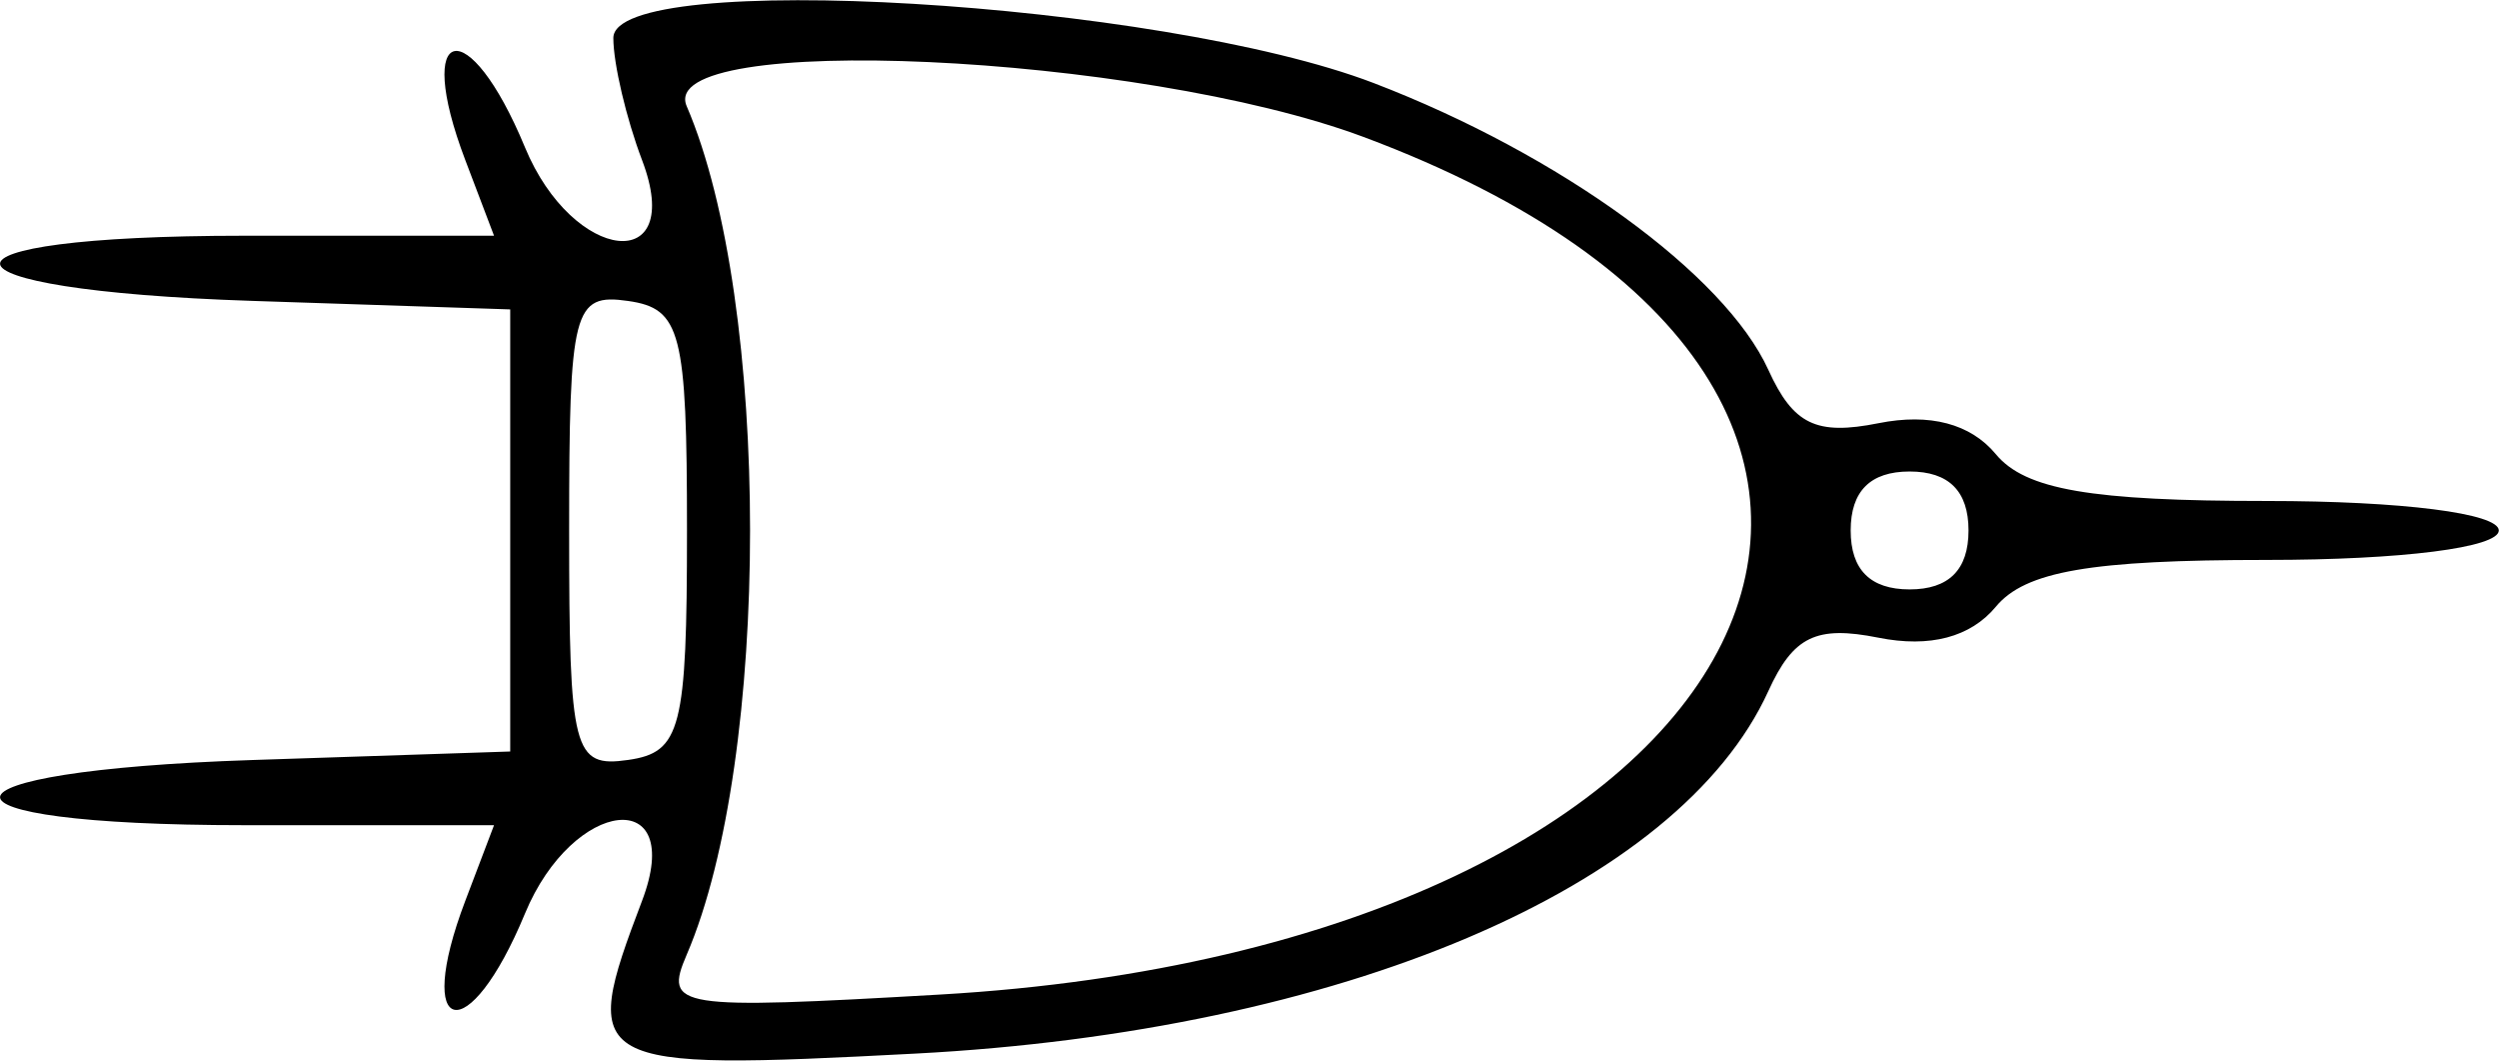
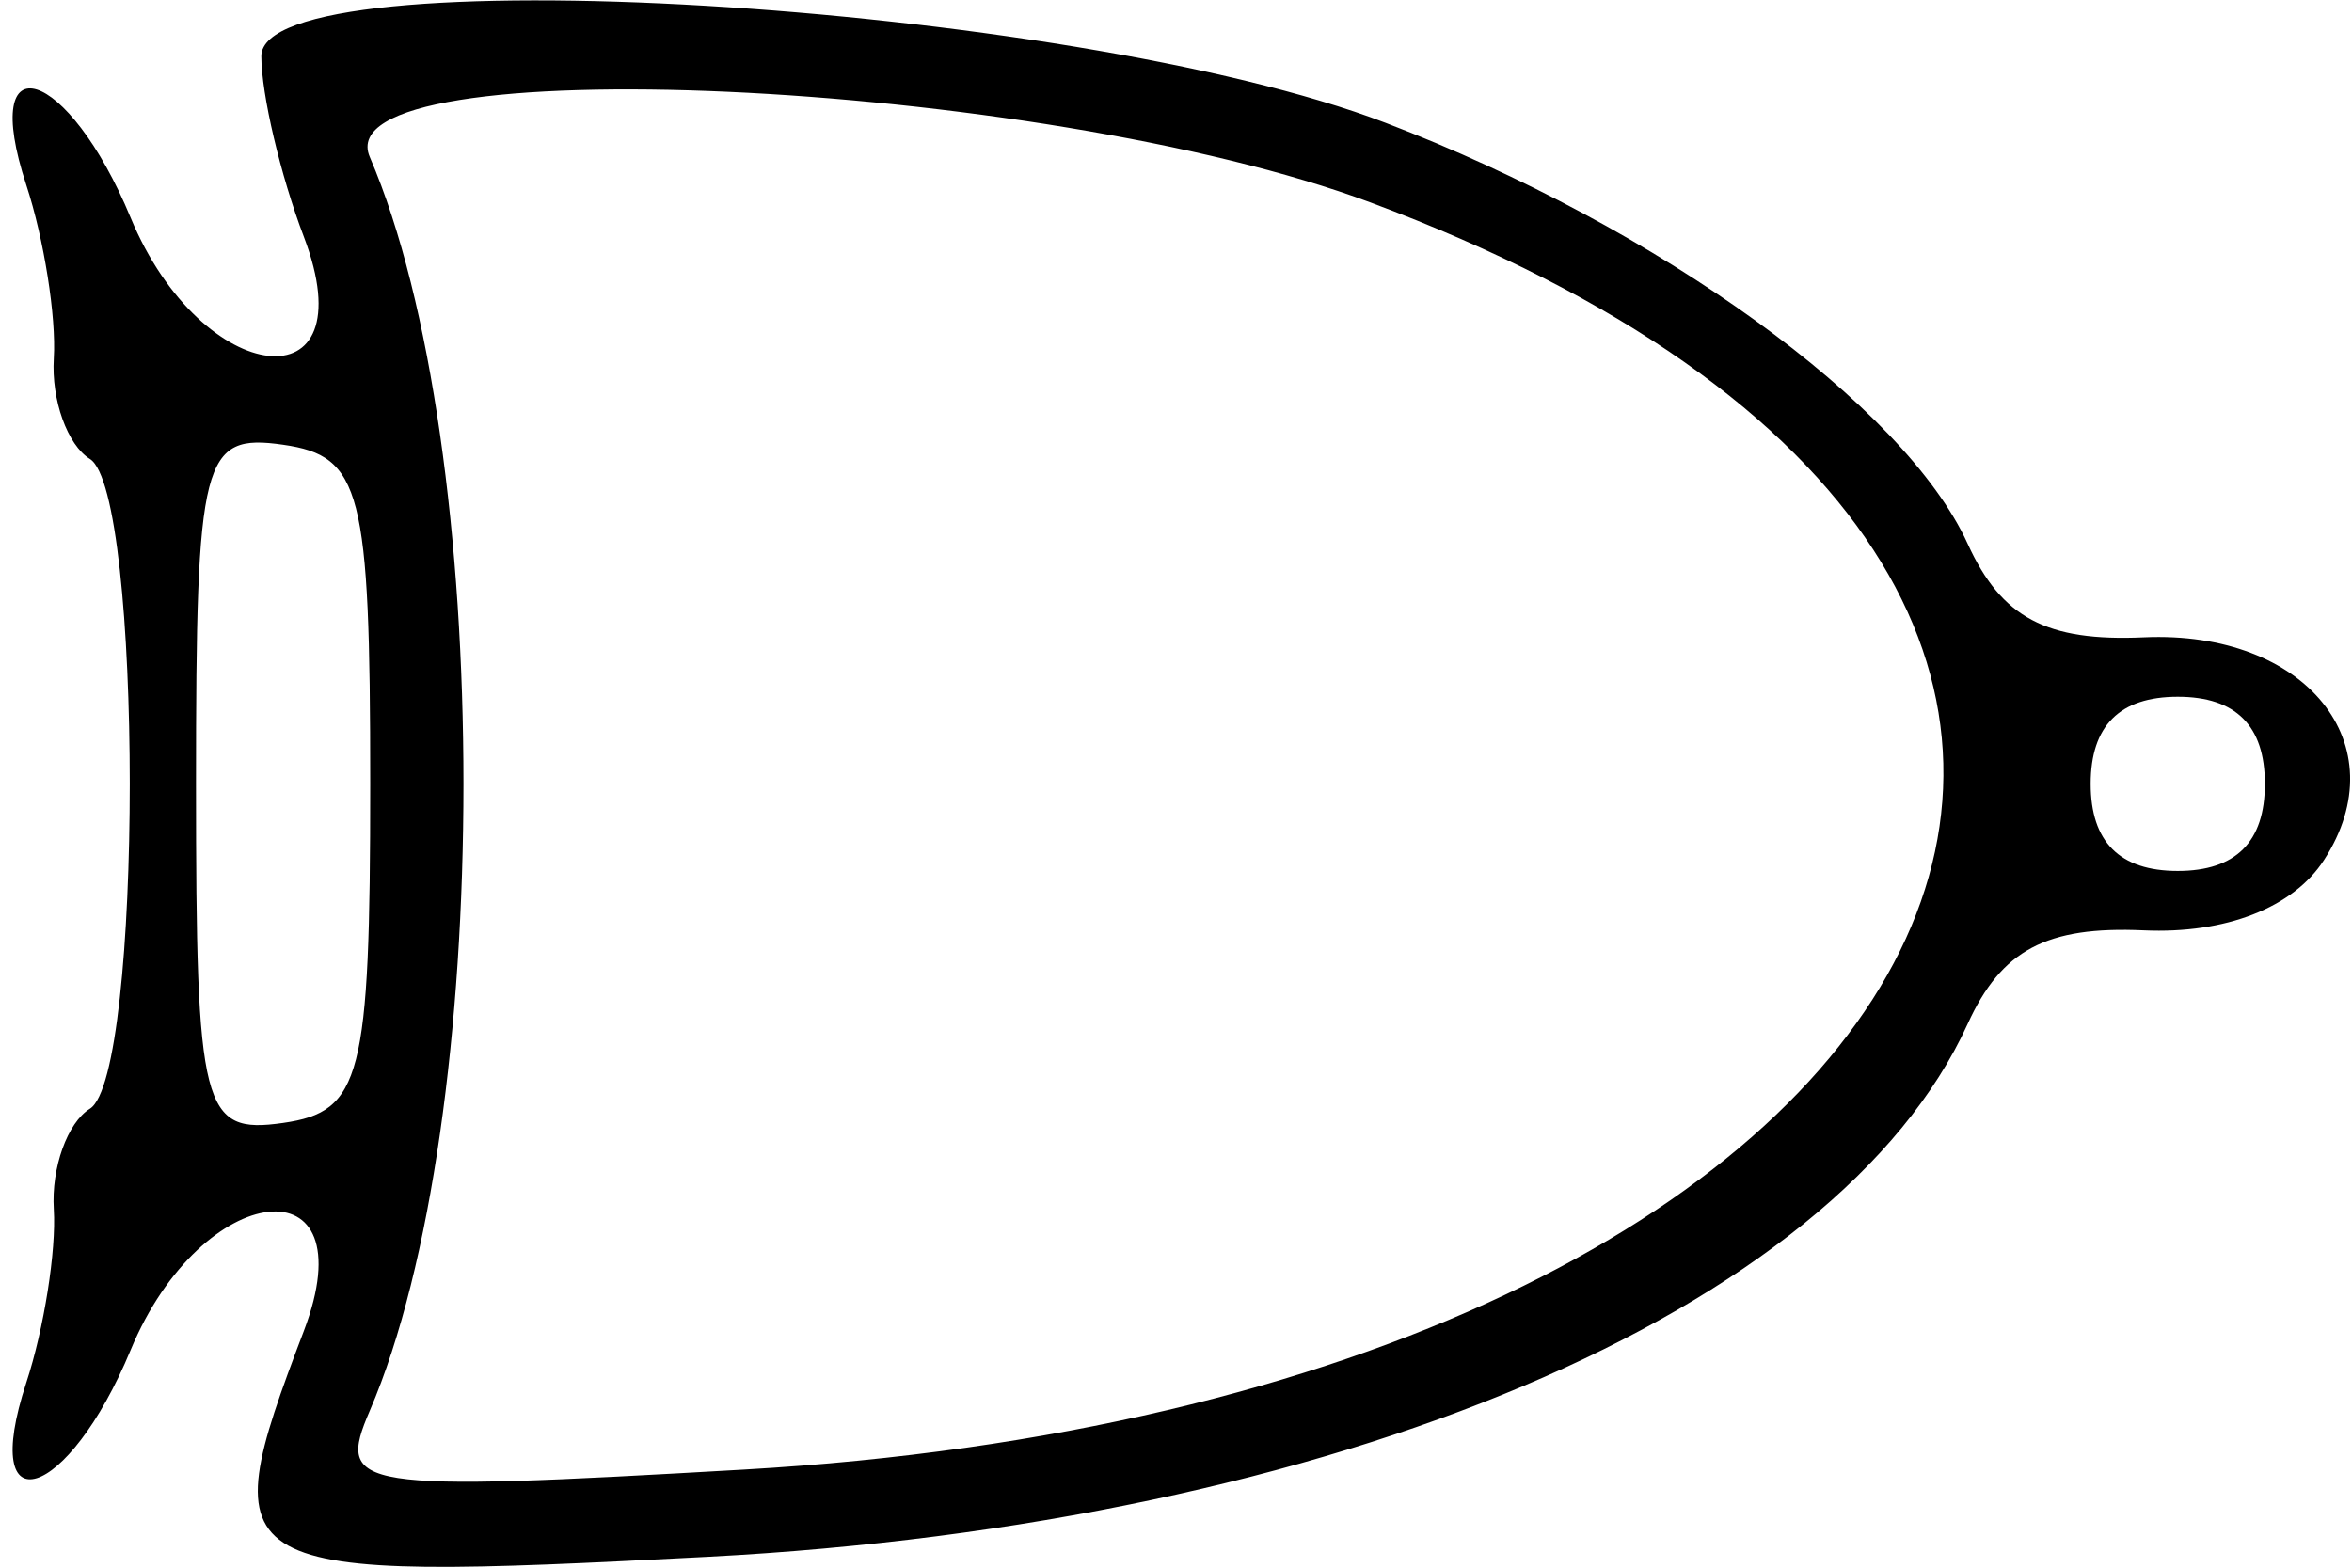
- <svg xmlns="http://www.w3.org/2000/svg" id="svg" version="1.1" viewBox="68.25 144.62 261 110.72">
+ <svg xmlns="http://www.w3.org/2000/svg" id="svg" width="400" height="266.667" viewBox="0, 0, 400,266.667">
  <g id="svgg">
-     <path id="path0" d="M132.308 148.589 C 132.308 151.260,133.658 156.997,135.308 161.338 C 139.908 173.435,128.107 172.144,123.077 160.000 C 117.183 145.770,111.400 147.012,116.847 161.338 L 119.848 169.231 93.770 169.231 C 59.263 169.231,59.966 174.890,94.615 176.034 L 121.538 176.923 121.538 200.000 L 121.538 223.077 94.615 223.966 C 59.966 225.110,59.263 230.769,93.770 230.769 L 119.848 230.769 116.847 238.662 C 111.400 252.988,117.183 254.230,123.077 240.000 C 128.107 227.856,139.908 226.565,135.308 238.662 C 128.712 256.013,129.437 256.419,163.846 254.616 C 208.288 252.288,243.587 237.292,252.939 216.767 C 255.541 211.056,257.937 209.895,264.439 211.195 C 269.802 212.268,274.058 211.145,276.703 207.958 C 279.774 204.257,286.615 203.077,304.992 203.077 C 319.100 203.077,329.231 201.791,329.231 200.000 C 329.231 198.209,319.100 196.923,304.992 196.923 C 286.615 196.923,279.774 195.743,276.703 192.042 C 274.058 188.855,269.802 187.732,264.439 188.805 C 257.937 190.105,255.541 188.944,252.939 183.233 C 248.392 173.254,231.157 160.734,211.720 153.291 C 189.384 144.738,132.308 141.358,132.308 148.589 M210.655 158.917 C 282.190 185.611,253.630 243.423,166.423 248.452 C 138.853 250.041,137.582 249.842,139.970 244.292 C 148.794 223.782,148.794 176.218,139.970 155.708 C 136.603 147.883,187.247 150.182,210.655 158.917 M140.000 200.000 C 140.000 220.731,139.375 223.167,133.846 223.959 C 128.128 224.779,127.692 223.085,127.692 200.000 C 127.692 176.915,128.128 175.221,133.846 176.041 C 139.375 176.833,140.000 179.269,140.000 200.000 M273.846 200.000 C 273.846 204.103,271.795 206.154,267.692 206.154 C 263.590 206.154,261.538 204.103,261.538 200.000 C 261.538 195.897,263.590 193.846,267.692 193.846 C 271.795 193.846,273.846 195.897,273.846 200.000 " stroke="none" fill="#000000" fill-rule="evenodd" />
+     <path id="path0" d="M44.444 9.565 C 44.444 15.996,47.695 29.808,51.669 40.259 C 62.741 69.382,34.332 66.274,22.222 37.037 C 11.553 11.280,-3.730 6.496,4.474 31.481 C 7.484 40.648,9.588 53.916,9.149 60.965 C 8.709 68.015,11.471 75.711,15.286 78.069 C 24.330 83.658,24.330 183.008,15.286 188.598 C 11.471 190.955,8.709 198.652,9.149 205.701 C 9.588 212.751,7.484 226.019,4.474 235.185 C -3.730 260.171,11.553 255.387,22.222 229.630 C 34.332 200.393,62.741 197.285,51.669 226.408 C 35.787 268.180,37.534 269.156,120.370 264.817 C 226.950 259.234,312.341 223.105,334.643 174.158 C 340.371 161.586,348.053 157.507,364.598 158.254 C 378.499 158.882,389.997 154.395,395.238 146.296 C 407.926 126.693,392.135 107.169,364.598 108.412 C 348.053 109.159,340.371 105.081,334.643 92.509 C 323.891 68.912,282.103 38.686,235.623 20.887 C 181.851 0.295,44.444 -7.842,44.444 9.565 M233.059 34.430 C 405.273 98.693,336.516 237.870,126.574 249.976 C 60.201 253.803,57.141 253.322,62.890 239.961 C 84.134 190.587,84.134 76.080,62.890 26.705 C 54.785 7.867,176.707 13.401,233.059 34.430 M62.963 133.333 C 62.963 183.242,61.457 189.105,48.148 191.013 C 34.381 192.987,33.333 188.907,33.333 133.333 C 33.333 77.759,34.381 73.679,48.148 75.653 C 61.457 77.562,62.963 83.424,62.963 133.333 M385.185 133.333 C 385.185 143.210,380.247 148.148,370.370 148.148 C 360.494 148.148,355.556 143.210,355.556 133.333 C 355.556 123.457,360.494 118.519,370.370 118.519 C 380.247 118.519,385.185 123.457,385.185 133.333 " stroke="none" fill="#000000" fill-rule="evenodd" />
  </g>
</svg>
